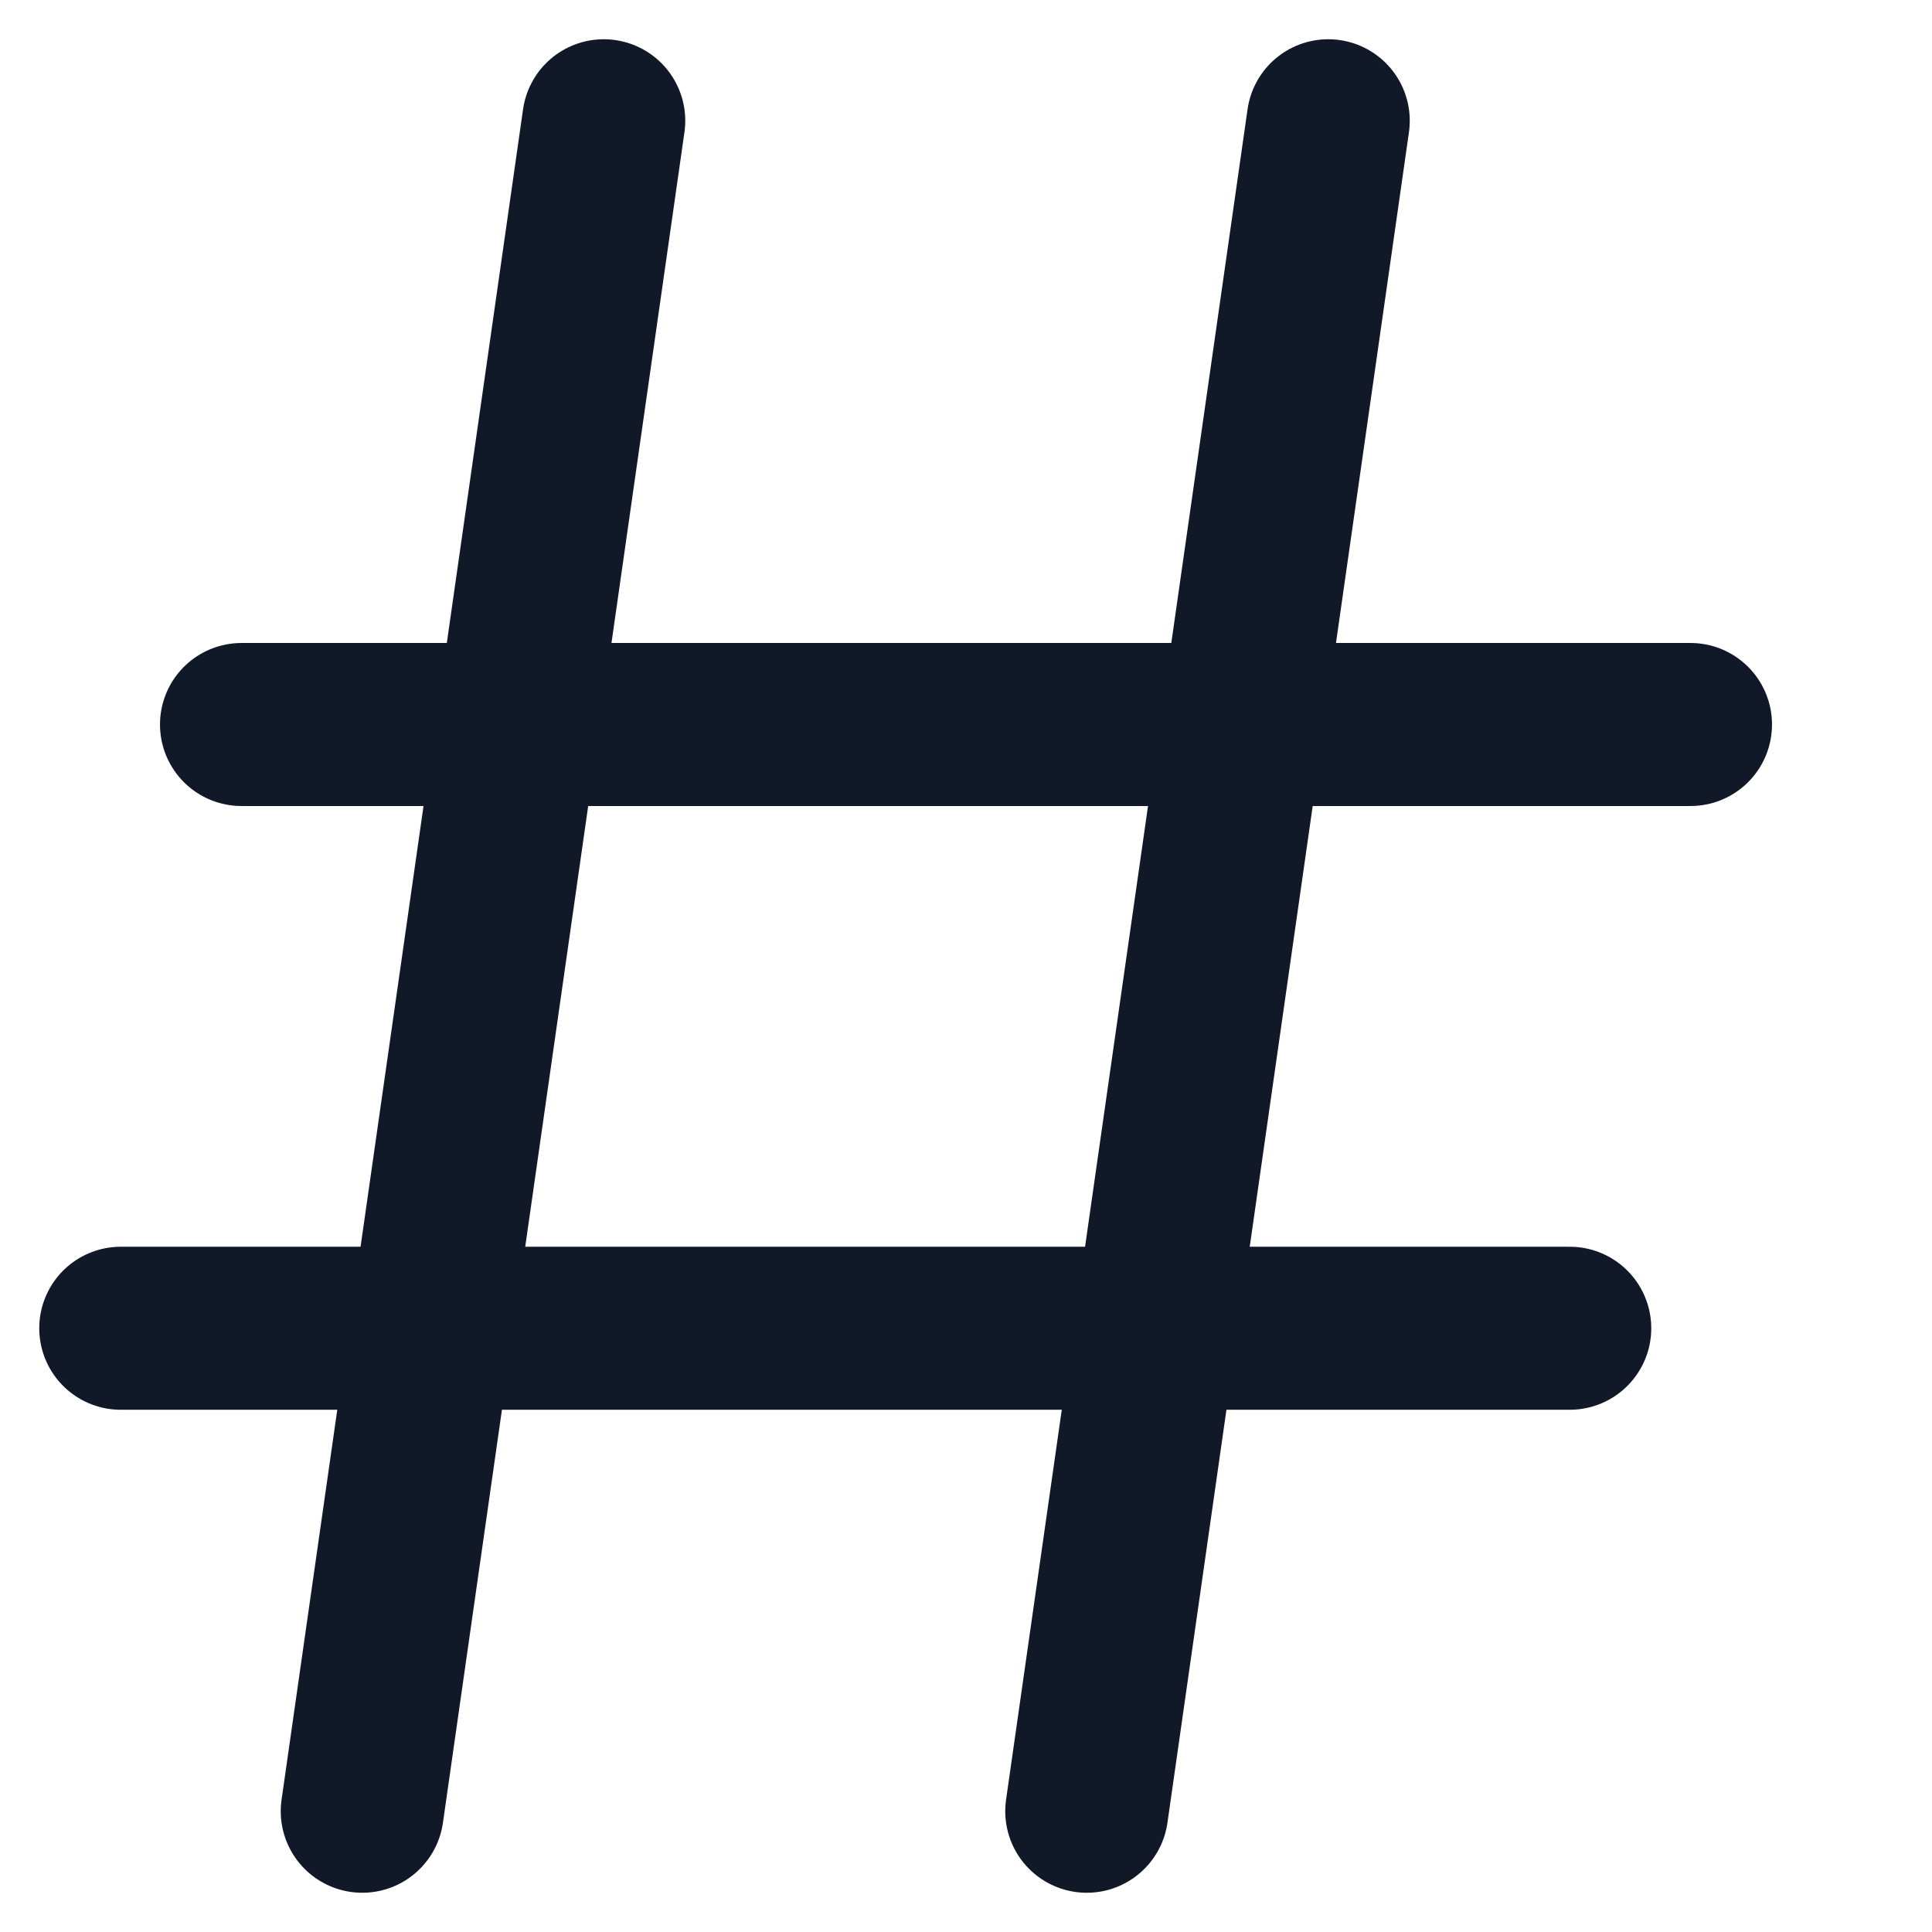
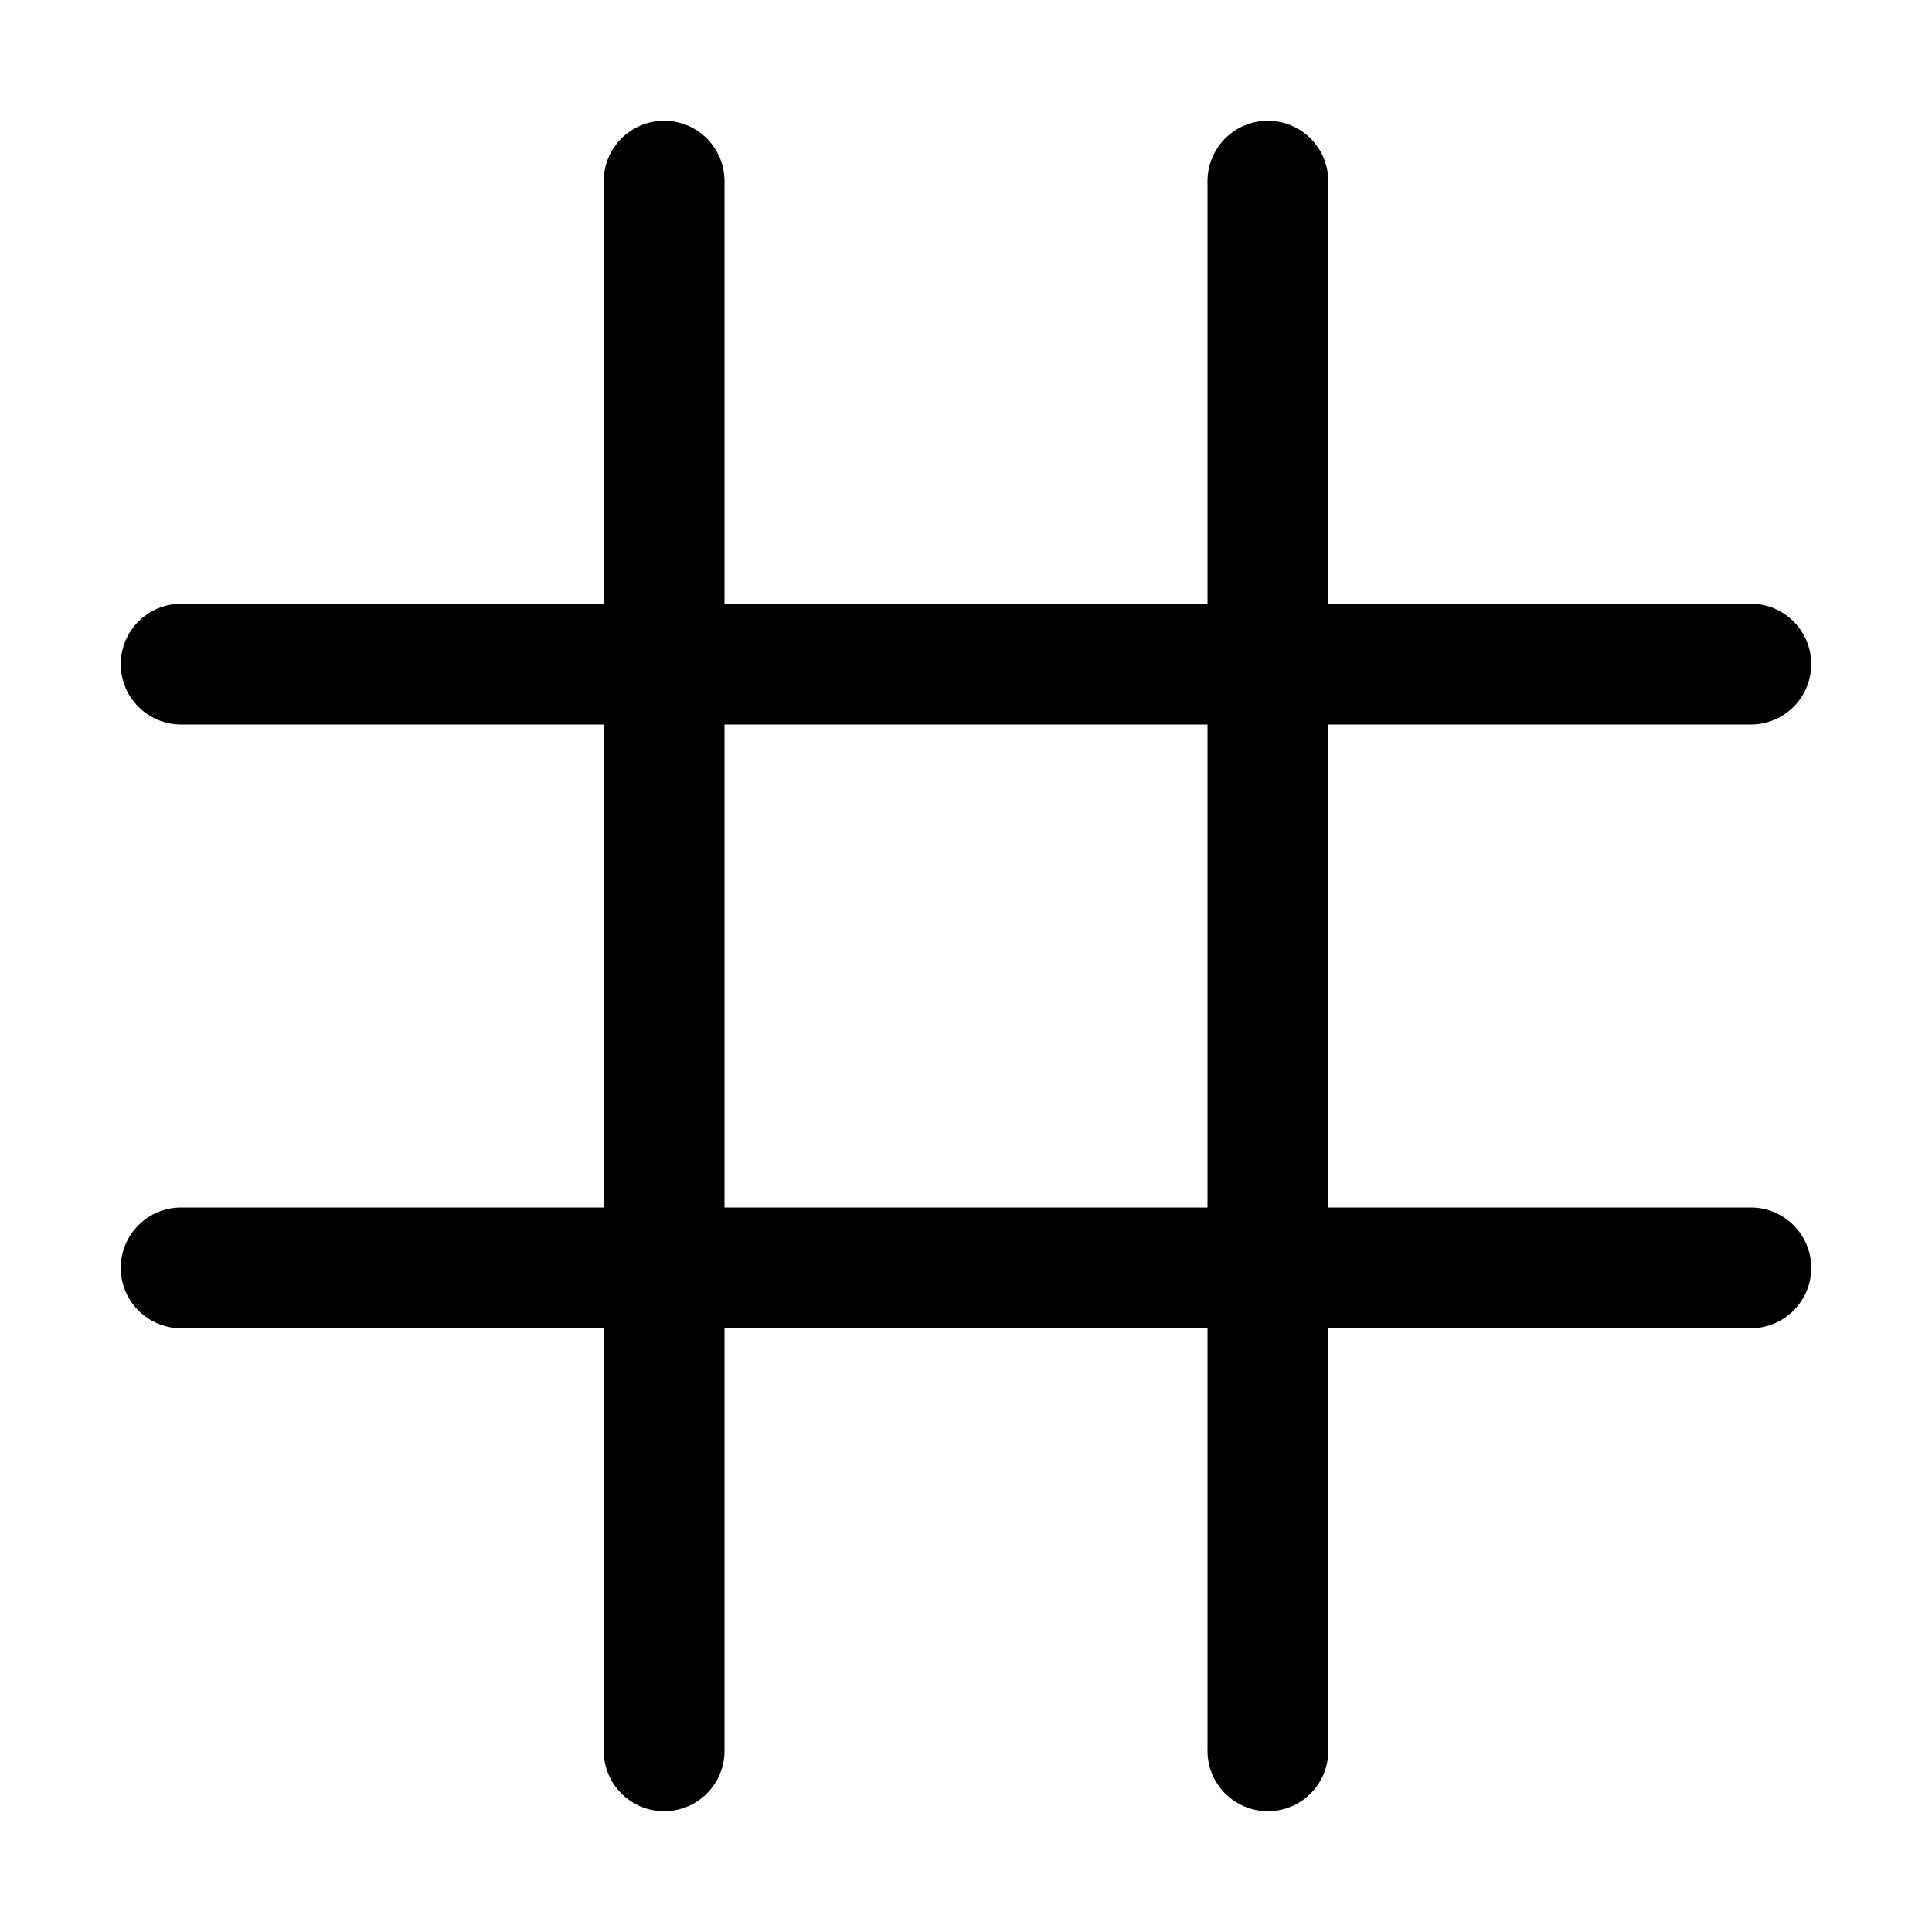
- <svg xmlns="http://www.w3.org/2000/svg" viewBox="0 0 16 16" width="16" height="16" fill="none">
-   <g stroke="#111827" stroke-width="1.35" stroke-linecap="round" stroke-linejoin="round">
-     <path d="M5 1 3 15" />
-     <path d="M11 1 9 15" />
-     <path d="M2 6h12" />
-     <path d="M1 11h12" />
-   </g>
+ <svg xmlns="http://www.w3.org/2000/svg" width="16" height="16" viewBox="0 0 16 16" fill="currentColor">
+   <path d="M14.5 10H11V6H14.5C14.776 6 15 5.776 15 5.5C15 5.224 14.776 5 14.5 5H11V1.5C11 1.224 10.776 1 10.5 1C10.224 1 10 1.224 10 1.5V5H6V1.5C6 1.224 5.776 1 5.5 1C5.224 1 5 1.224 5 1.5V5H1.5C1.224 5 1 5.224 1 5.5C1 5.776 1.224 6 1.5 6H5V10H1.5C1.224 10 1 10.224 1 10.5C1 10.776 1.224 11 1.5 11H5V14.5C5 14.776 5.224 15 5.5 15C5.776 15 6 14.776 6 14.5V11H10V14.5C10 14.776 10.224 15 10.5 15C10.776 15 11 14.776 11 14.5V11H14.5C14.776 11 15 10.776 15 10.5C15 10.224 14.776 10 14.5 10ZM6 10V6H10V10H6Z" />
</svg>
